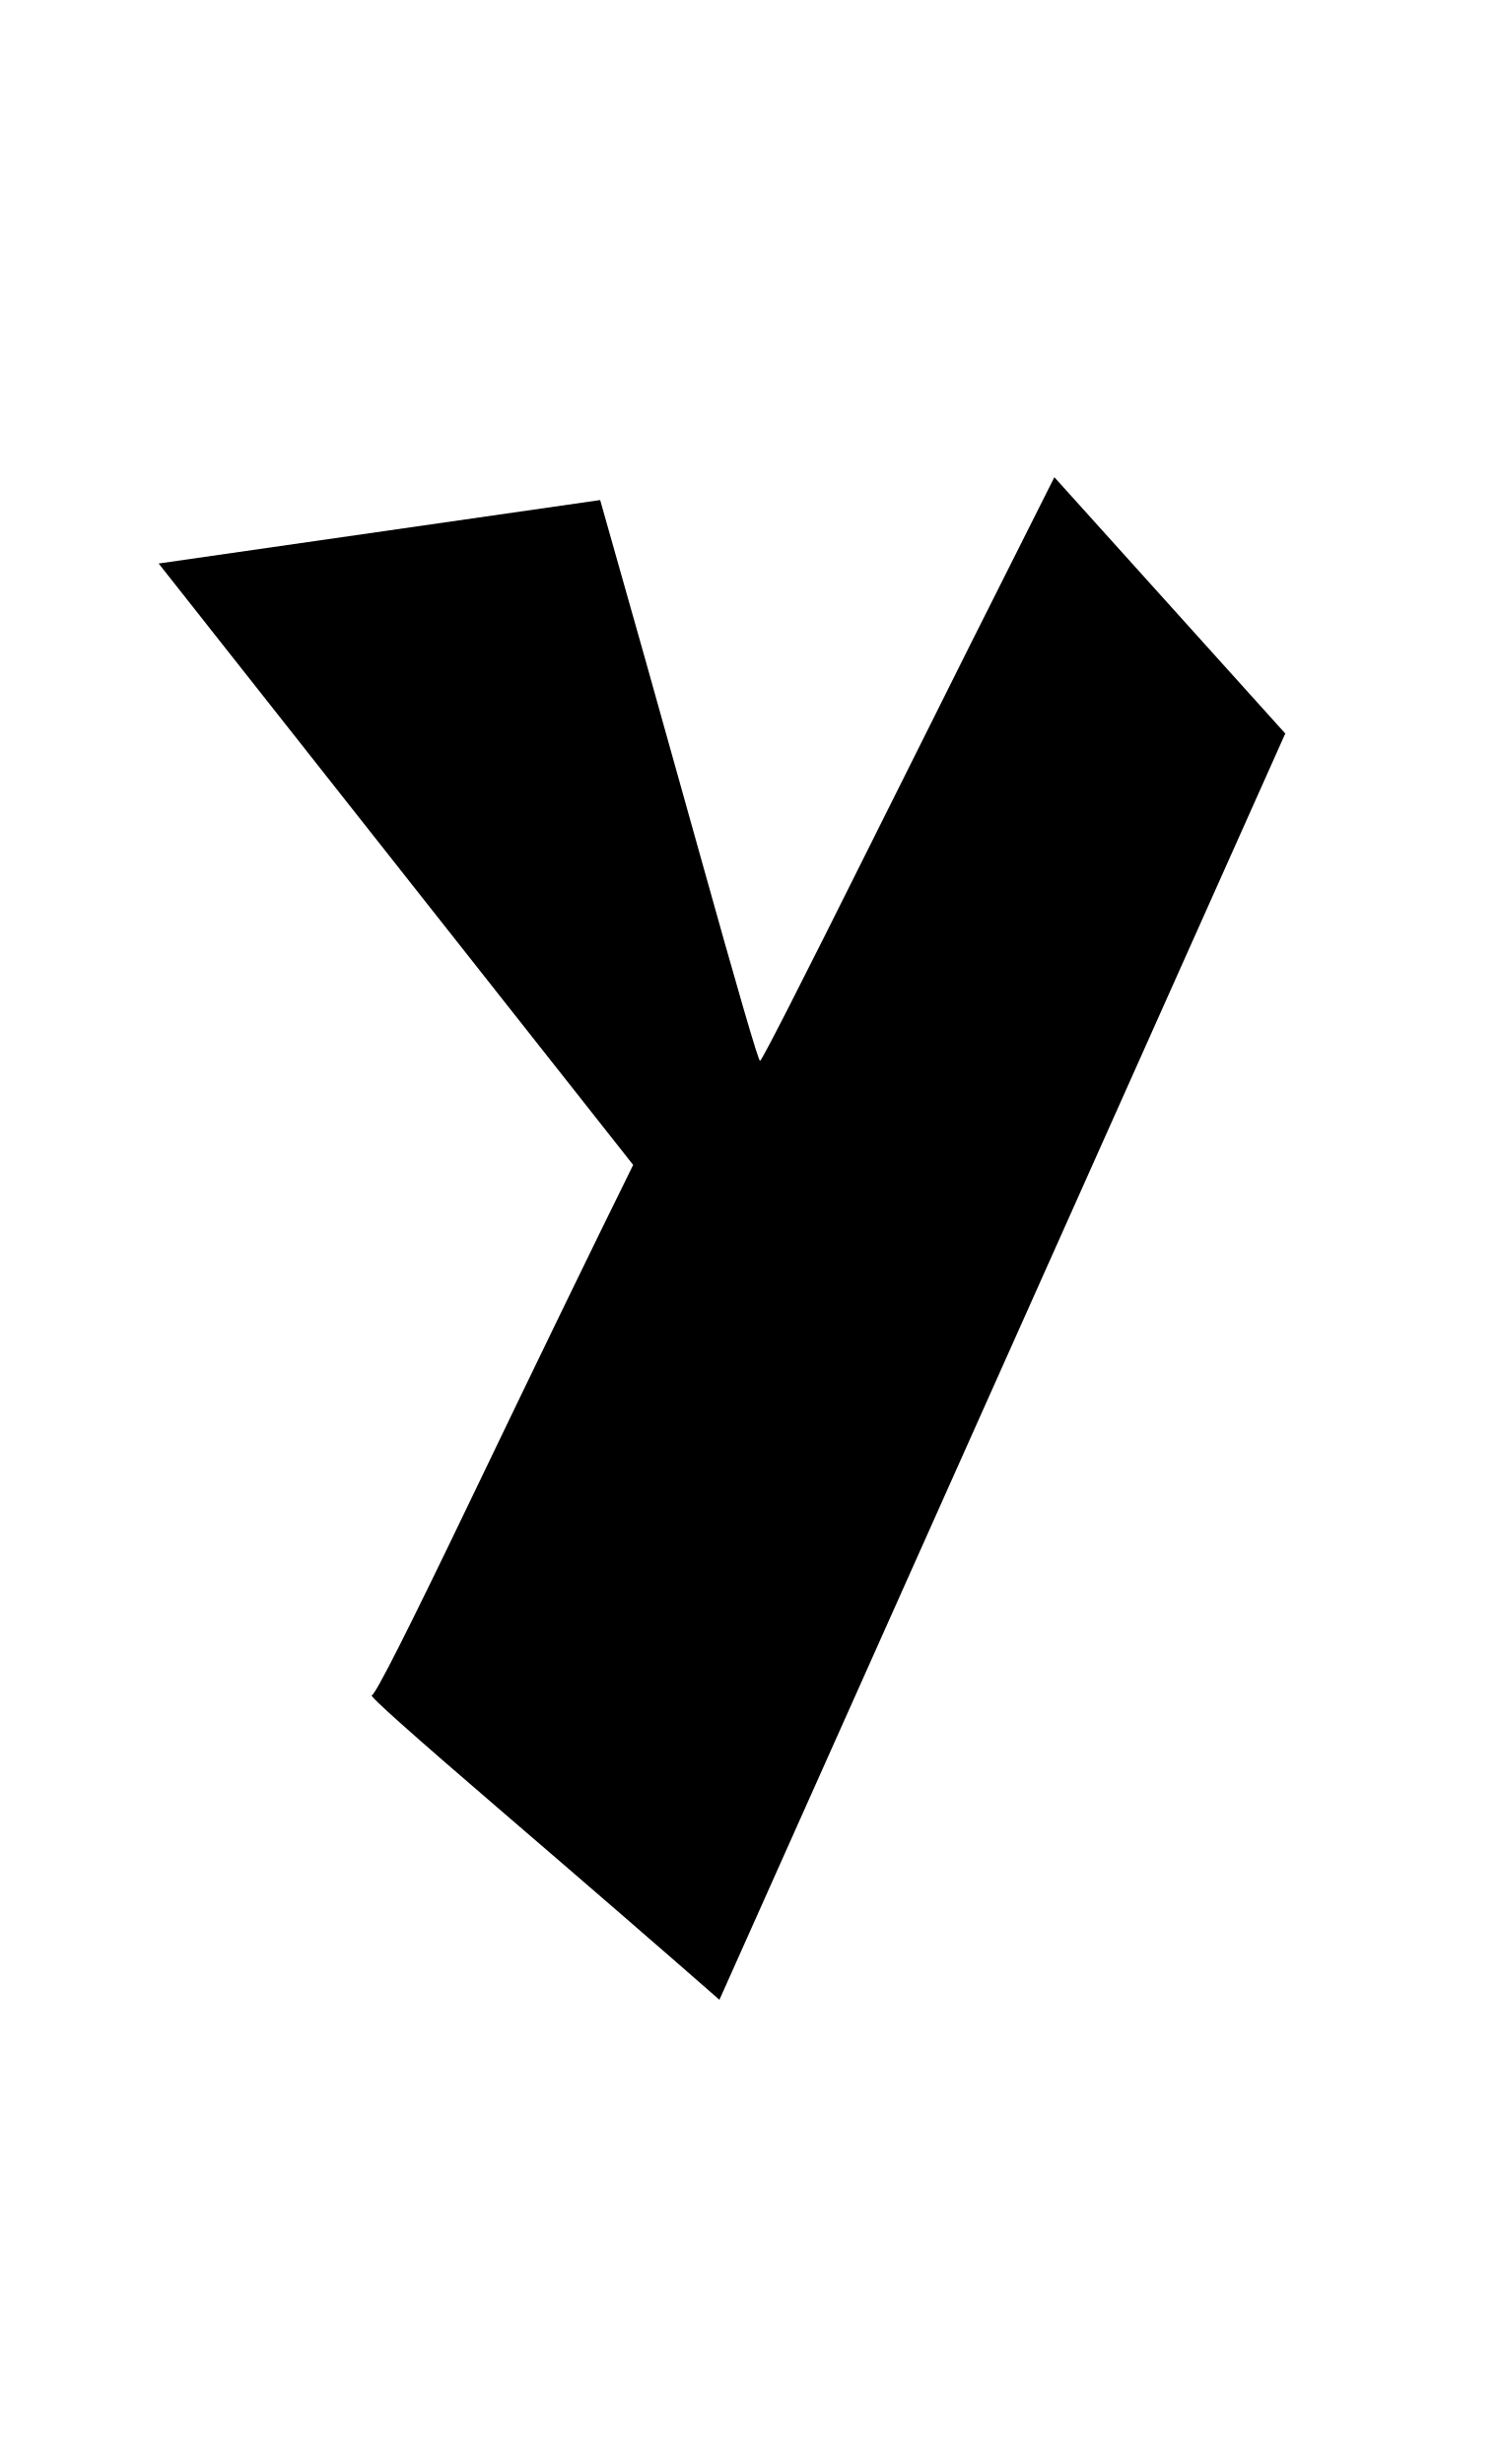
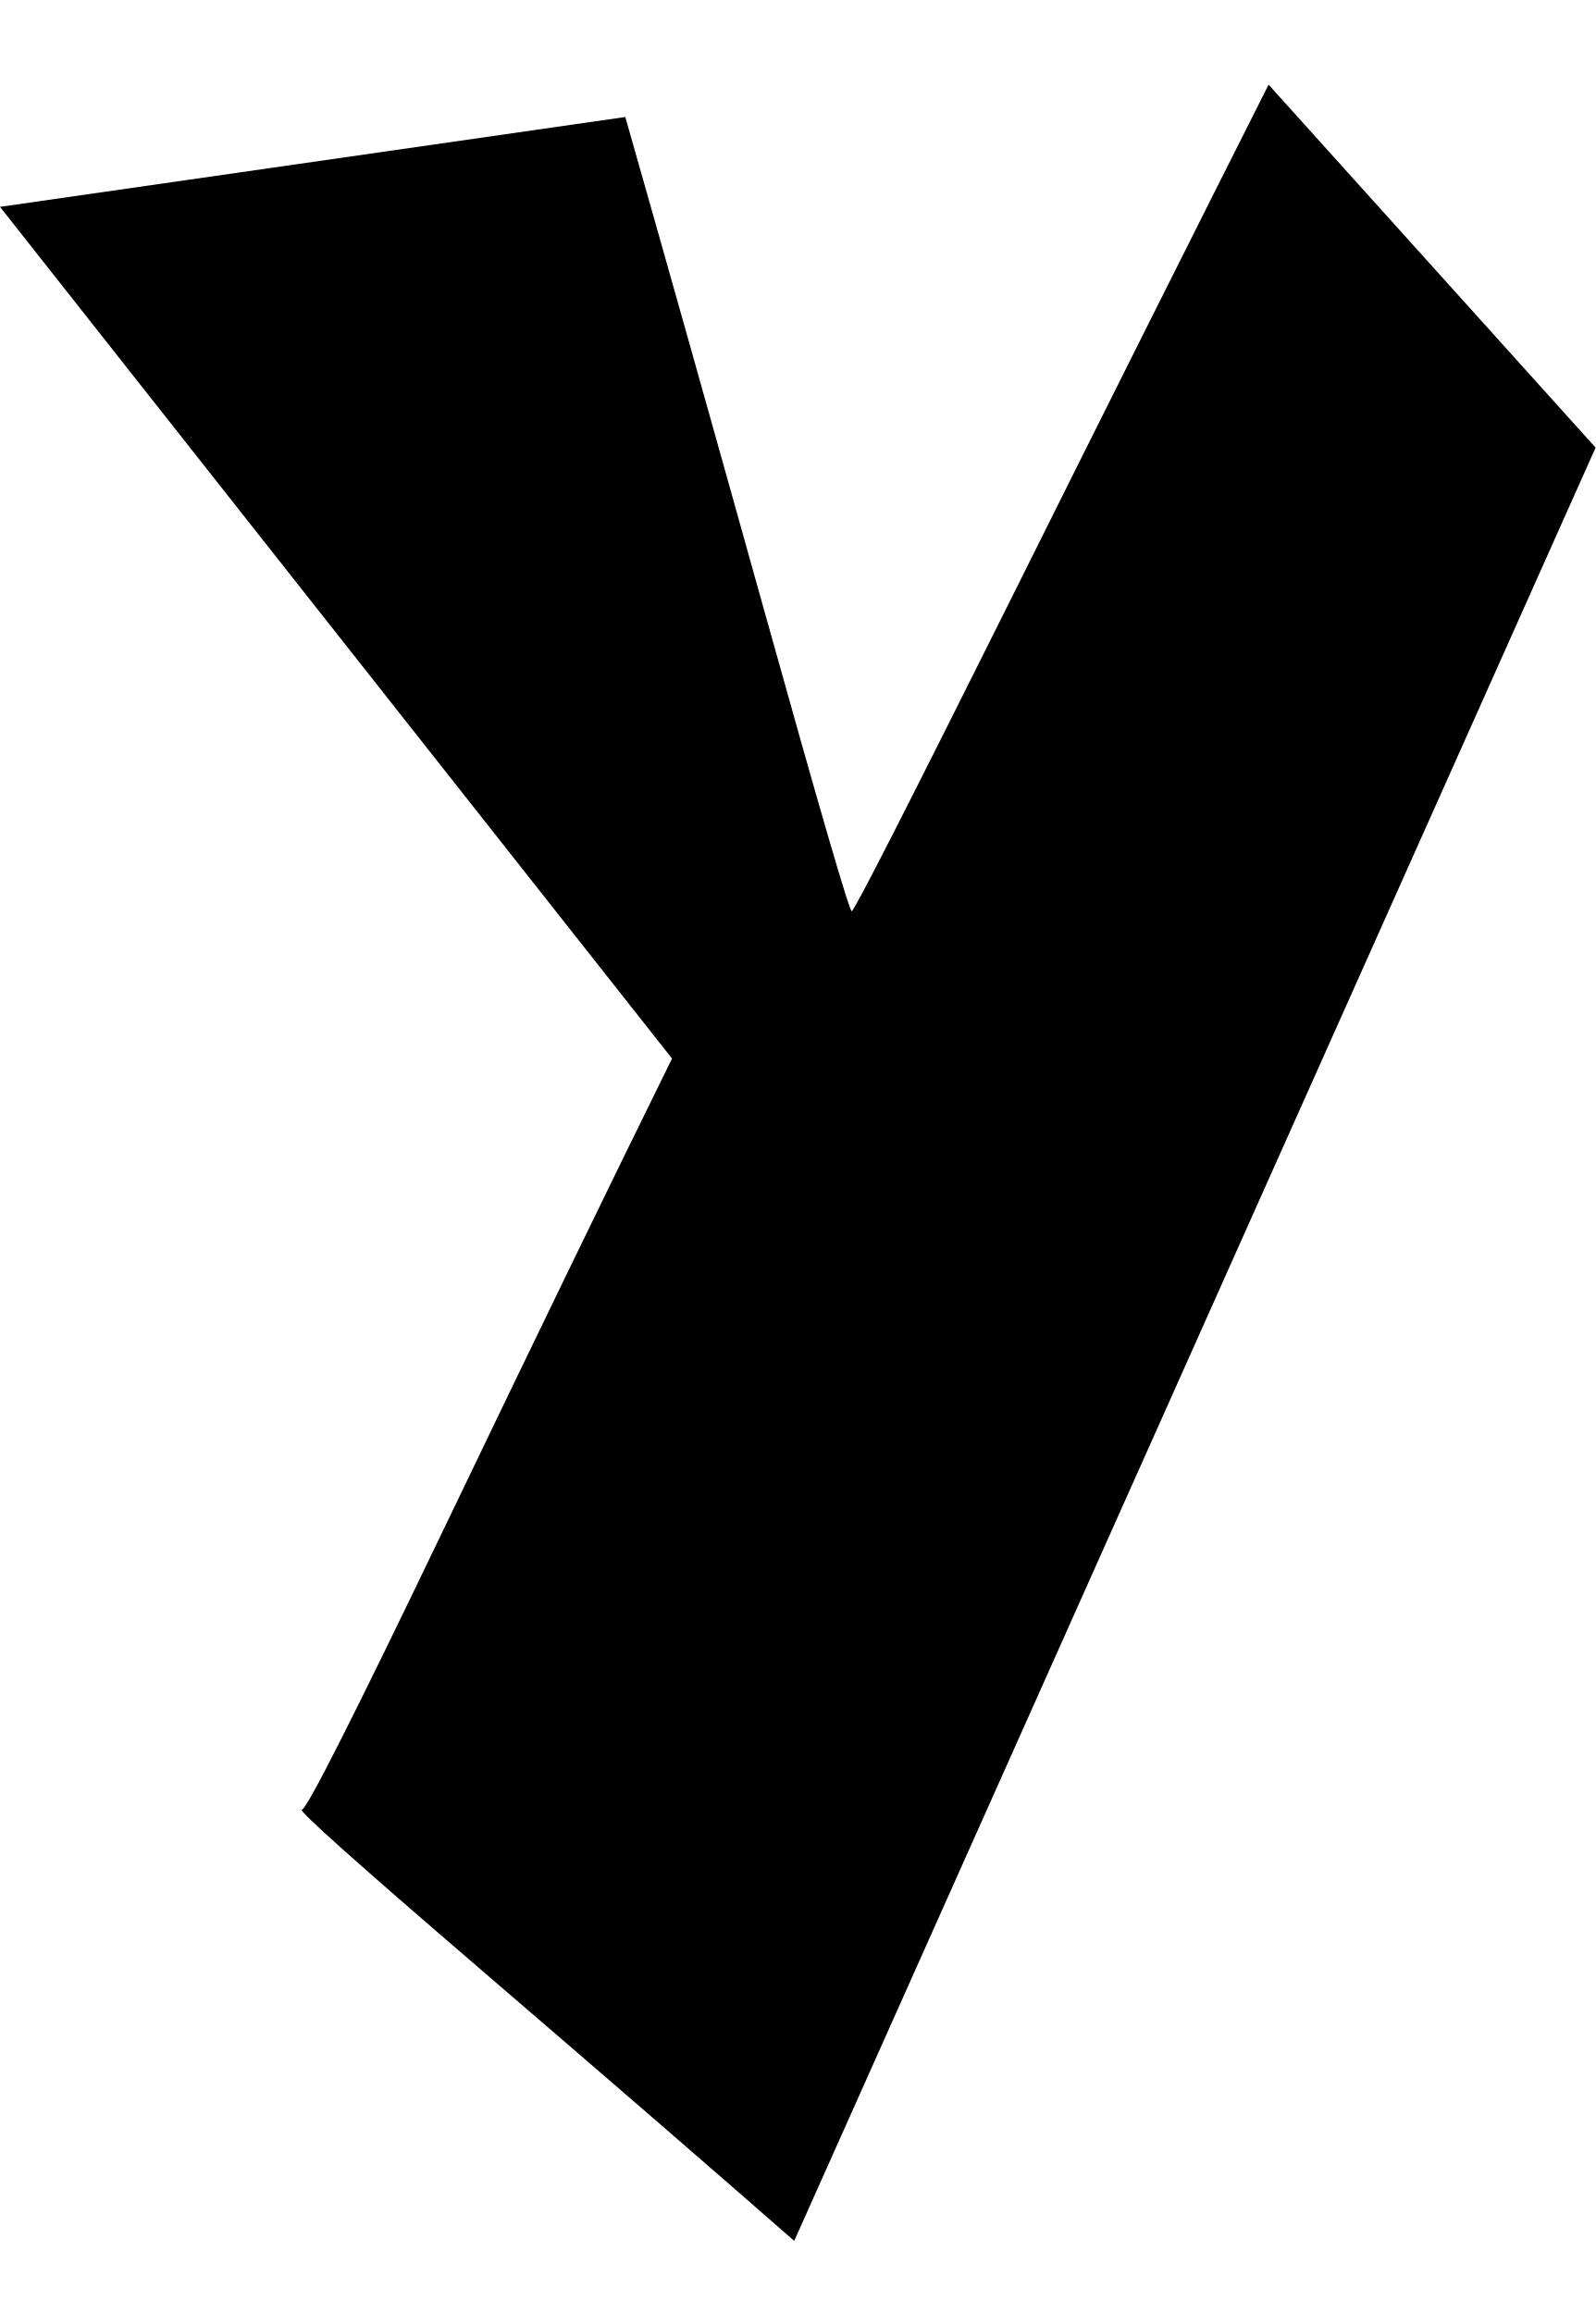
- <svg xmlns="http://www.w3.org/2000/svg" version="1.0" id="glyph_Y" x="0px" y="0px" width="56px" height="92px">
+ <svg xmlns="http://www.w3.org/2000/svg" version="1.0" id="glyph_Y" x="0px" y="0px" width="67.925px" height="98.466px">
  <g id="Y">
-     <path style="fill:#000000;stroke-width:0px" d="M5.924 21.04 C10.045 20.447 18.288 19.263 22.41 18.671 Q23.902 23.906 26.093 31.758 Q28.284 39.61 28.379 39.61 Q28.474 39.61 32.548 31.438 Q36.622 23.266 39.37 17.818 C41.525 20.211 45.836 24.995 47.992 27.388 C42.71 39.208 32.145 62.847 26.863 74.667 Q23.618 71.824 18.656 67.561 Q13.693 63.297 13.883 63.297 Q14.072 63.297 17.637 55.871 Q21.202 48.445 23.642 43.495 C19.212 37.881 10.353 26.653 5.924 21.04 z" id="path_Y_0" />
+     <path style="fill:#000000;stroke-width:0px" d="M32.567 26.112 Q36.105 38.791 36.258 38.791 C36.359 38.791 38.603 34.393 42.989 25.596 C47.374 16.799 51.046 9.469 54.004 3.604 C57.484 7.467 64.445 15.193 67.925 19.056 C59.397 38.141 59.397 38.141 33.81 95.396 Q28.57 90.806 20.557 83.922 Q12.545 77.037 12.851 77.037 C13.055 77.037 15.075 73.041 18.913 65.047 C22.75 57.054 25.982 50.392 28.608 45.063 C21.456 35.999 7.152 17.87 0 8.806 C6.655 7.85 6.655 7.85 26.619 4.981 Q29.029 13.434 32.567 26.112 z" id="path_N_0" />
  </g>
</svg>
